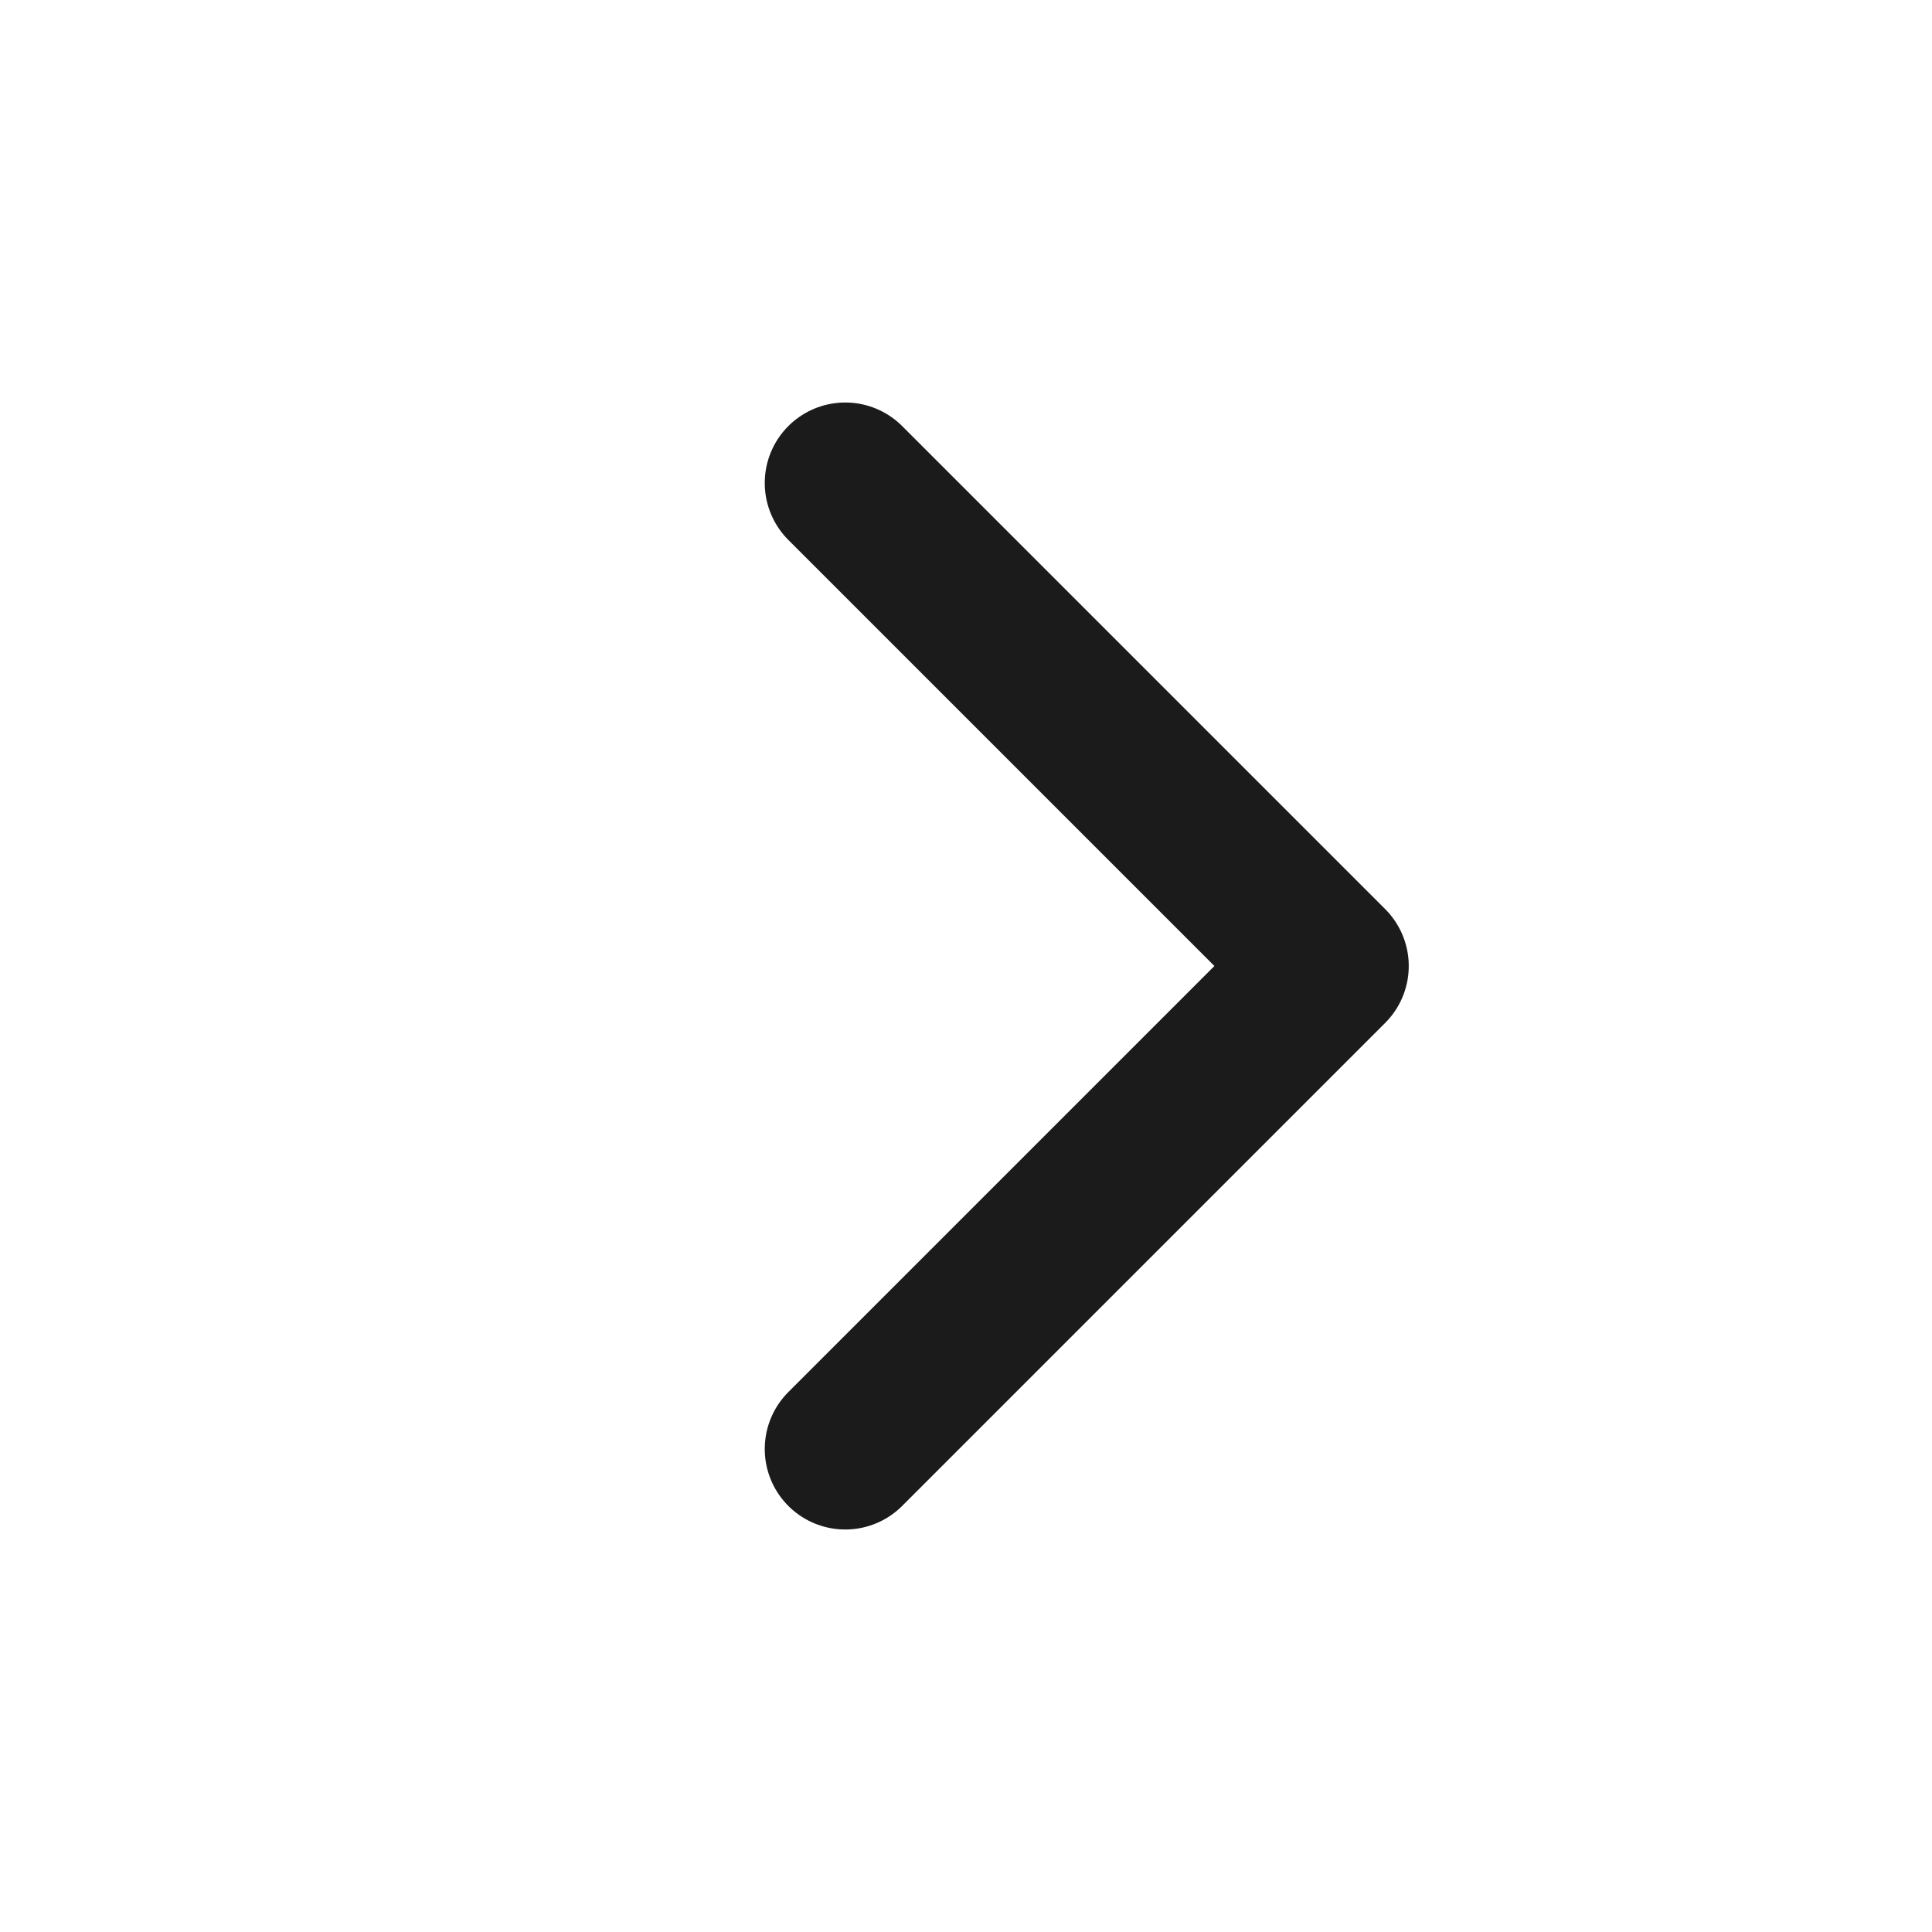
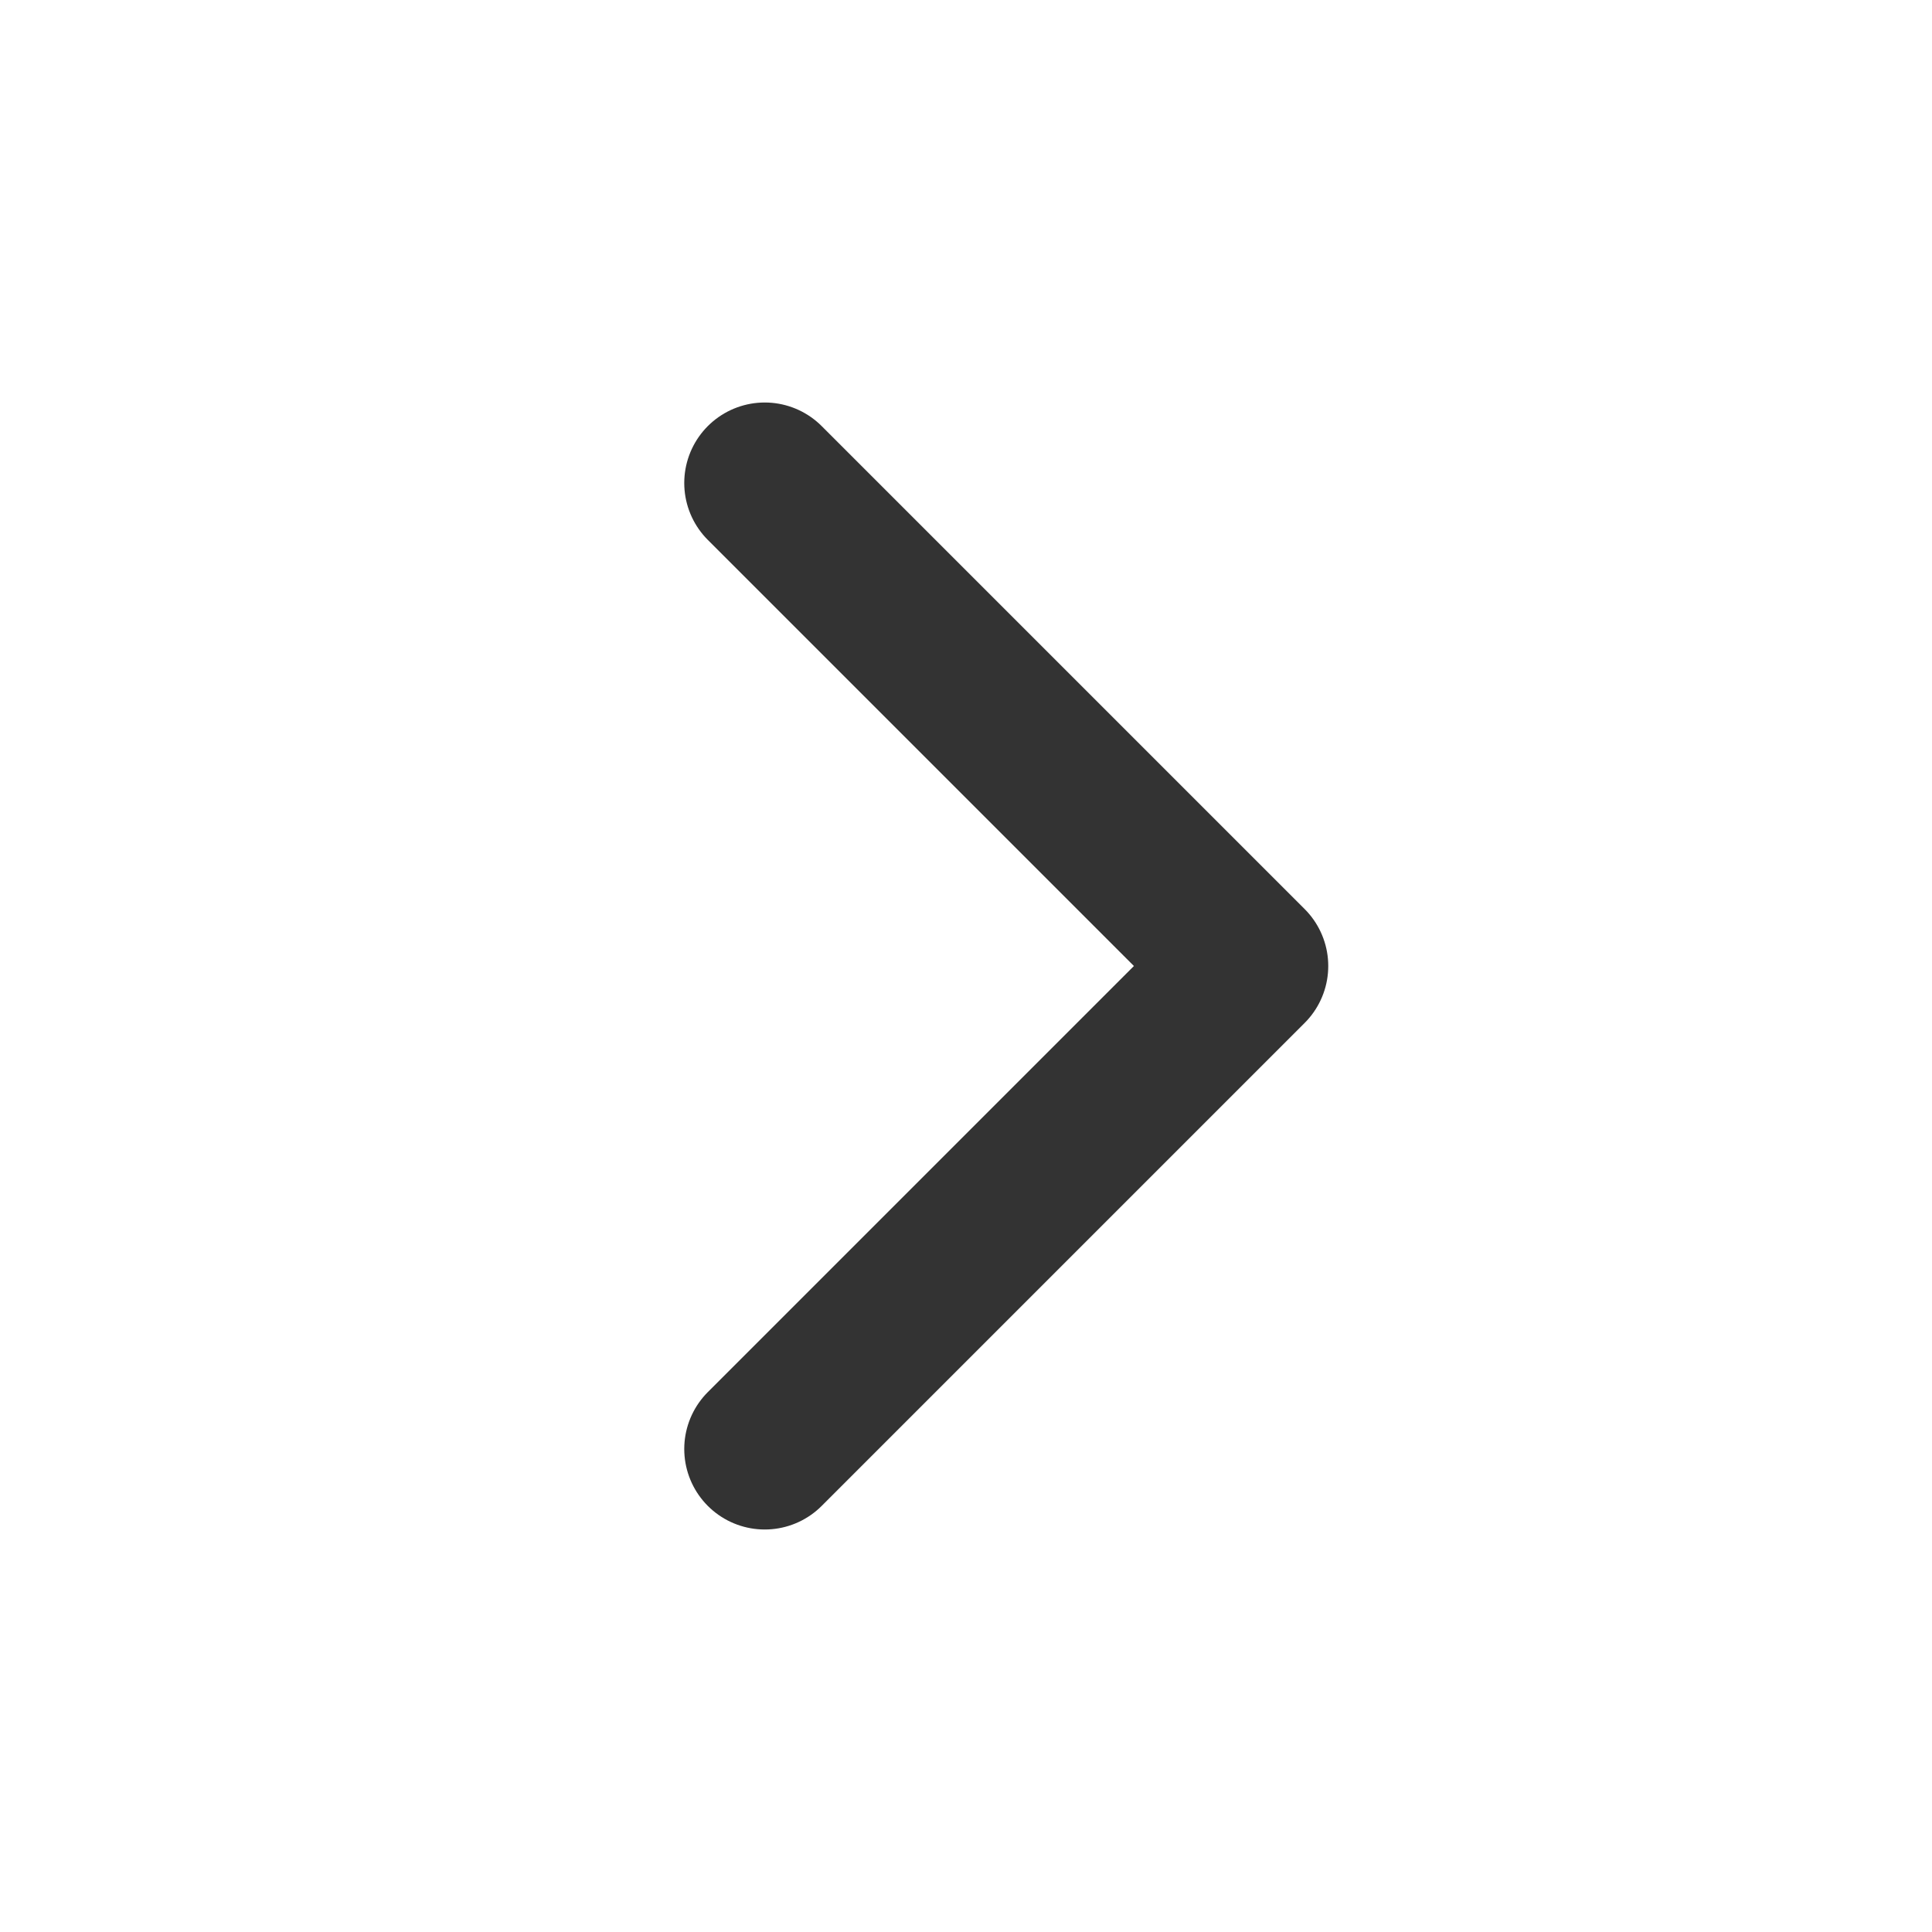
<svg xmlns="http://www.w3.org/2000/svg" width="24" height="24" viewBox="0 0 24 24" fill="none">
-   <path d="M10.5 6L16.5 12L10.5 18" stroke="#1B1B1B" stroke-width="2" stroke-linecap="round" stroke-linejoin="round" />
+   <path d="M9.5 6L15.5 12L9.5 18" stroke="#333333" stroke-width="2" stroke-linecap="round" stroke-linejoin="round" />
</svg>
